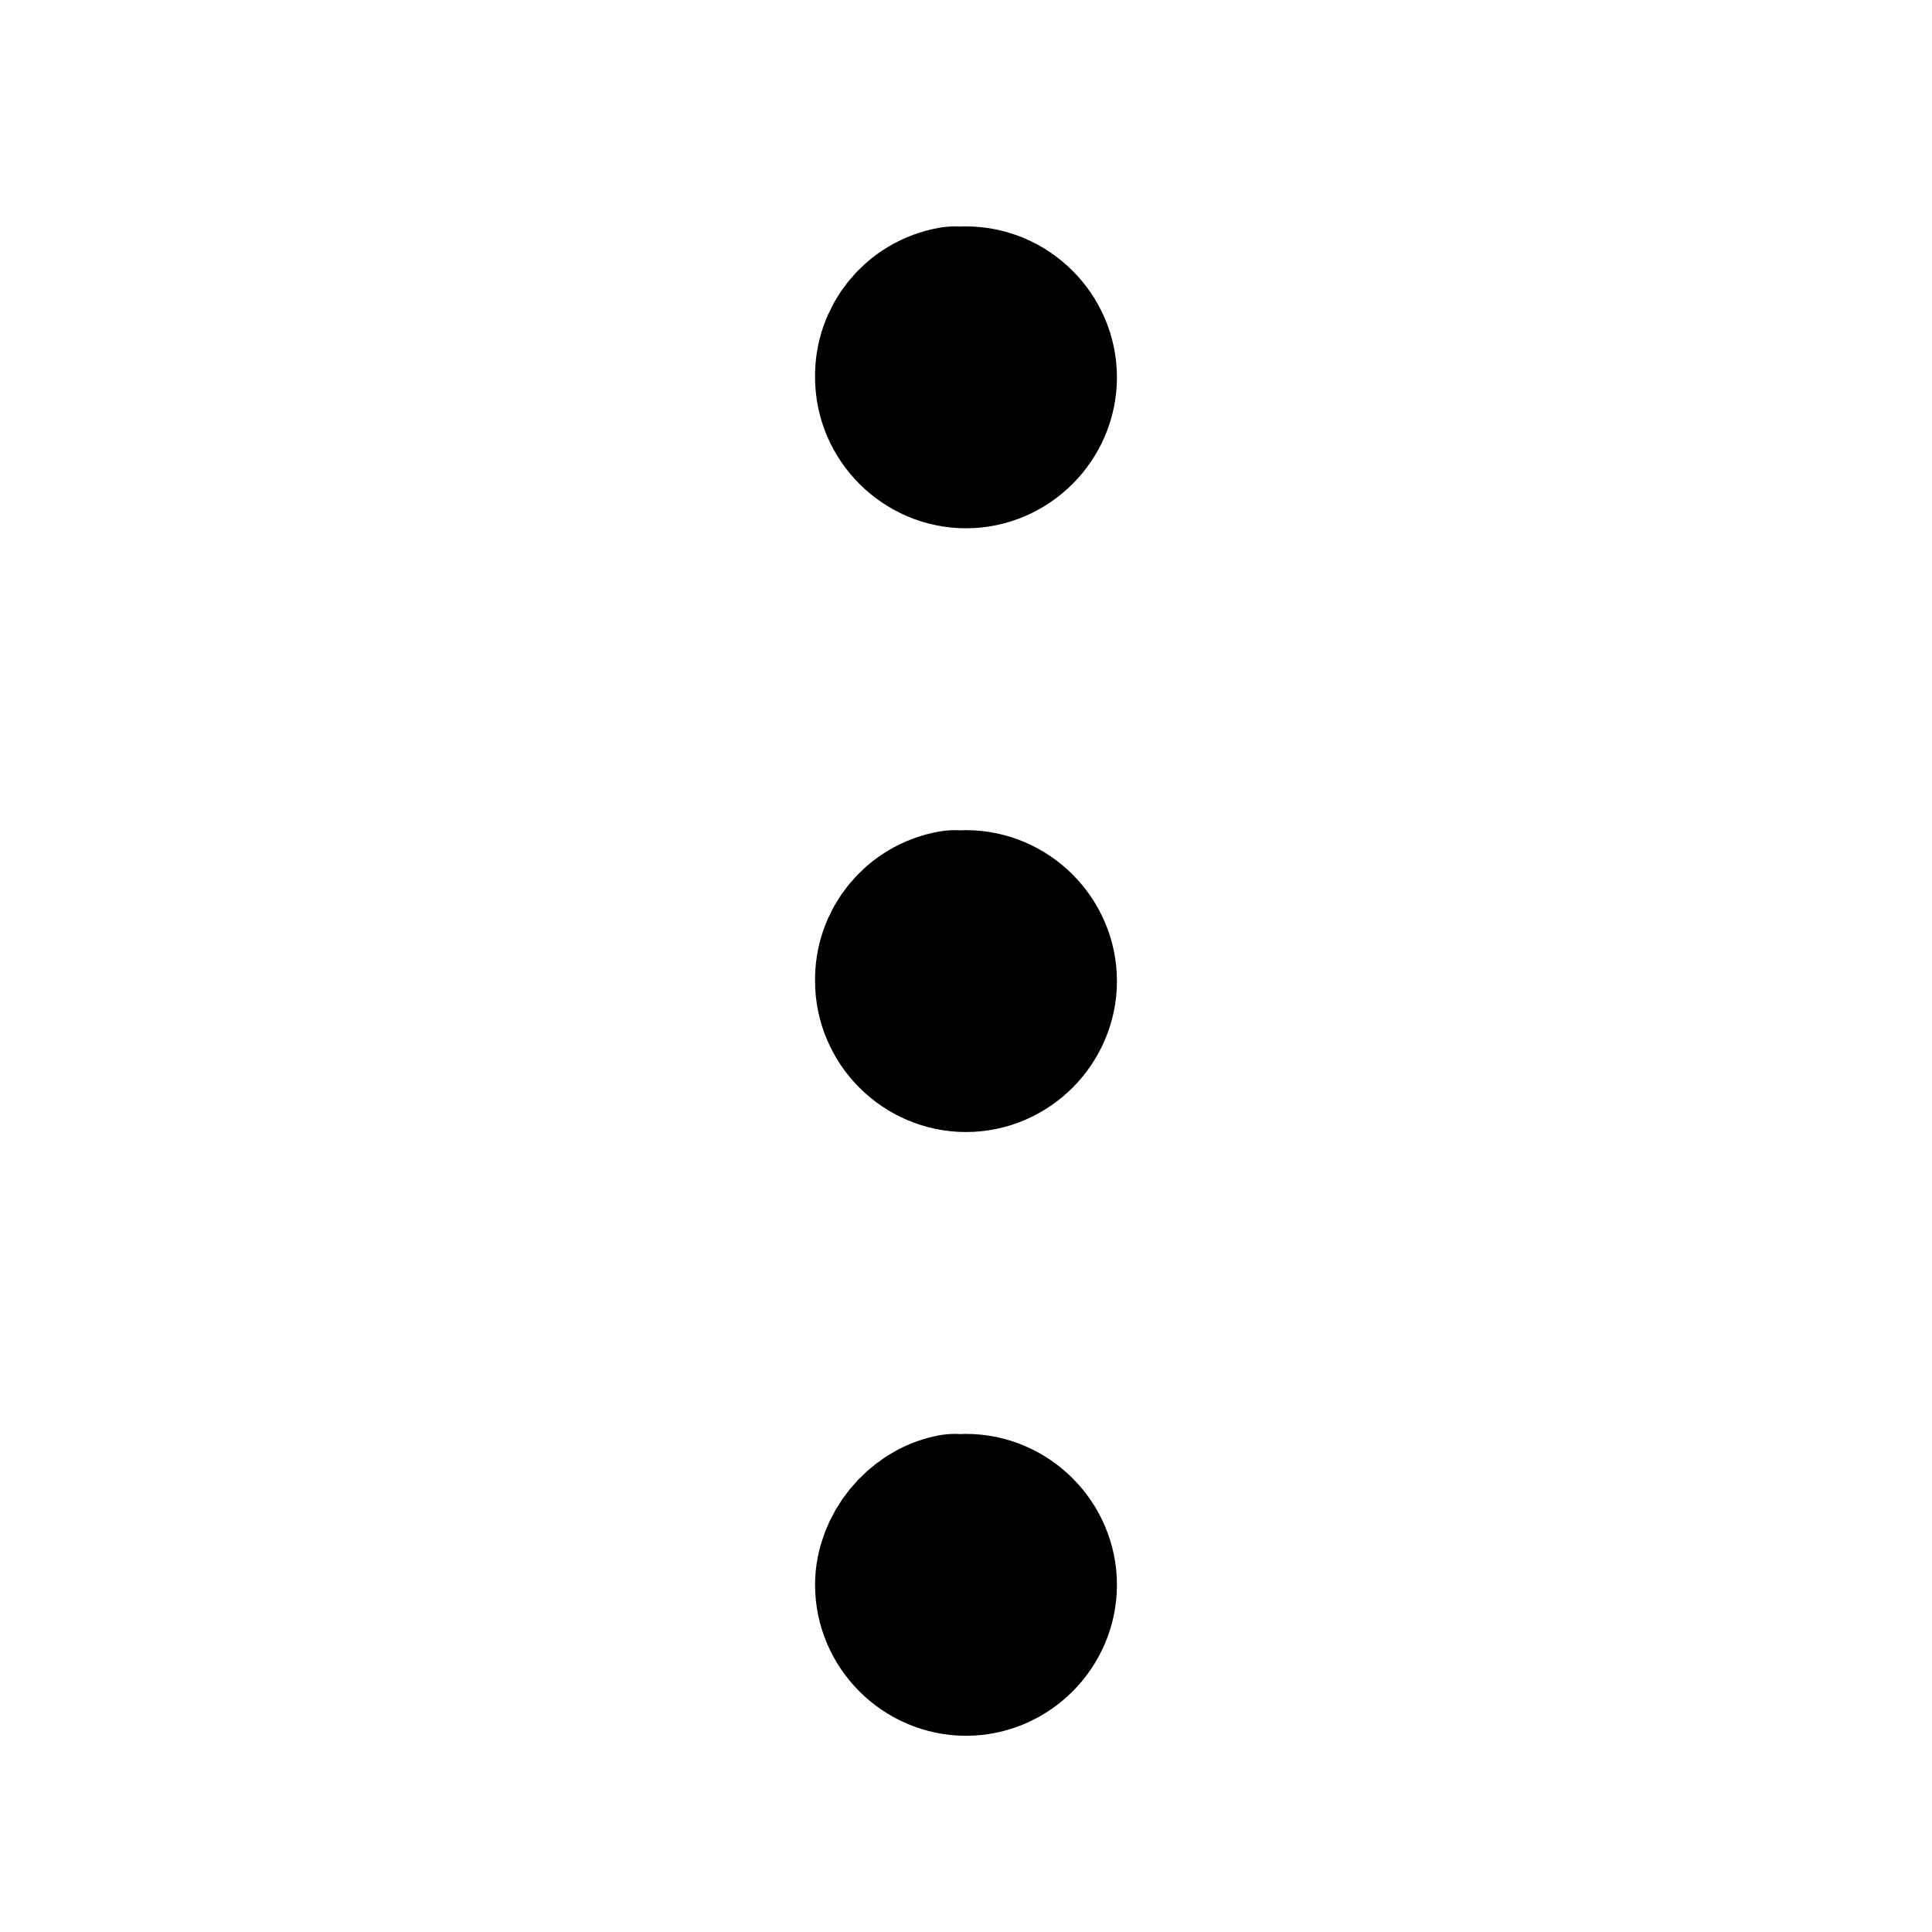
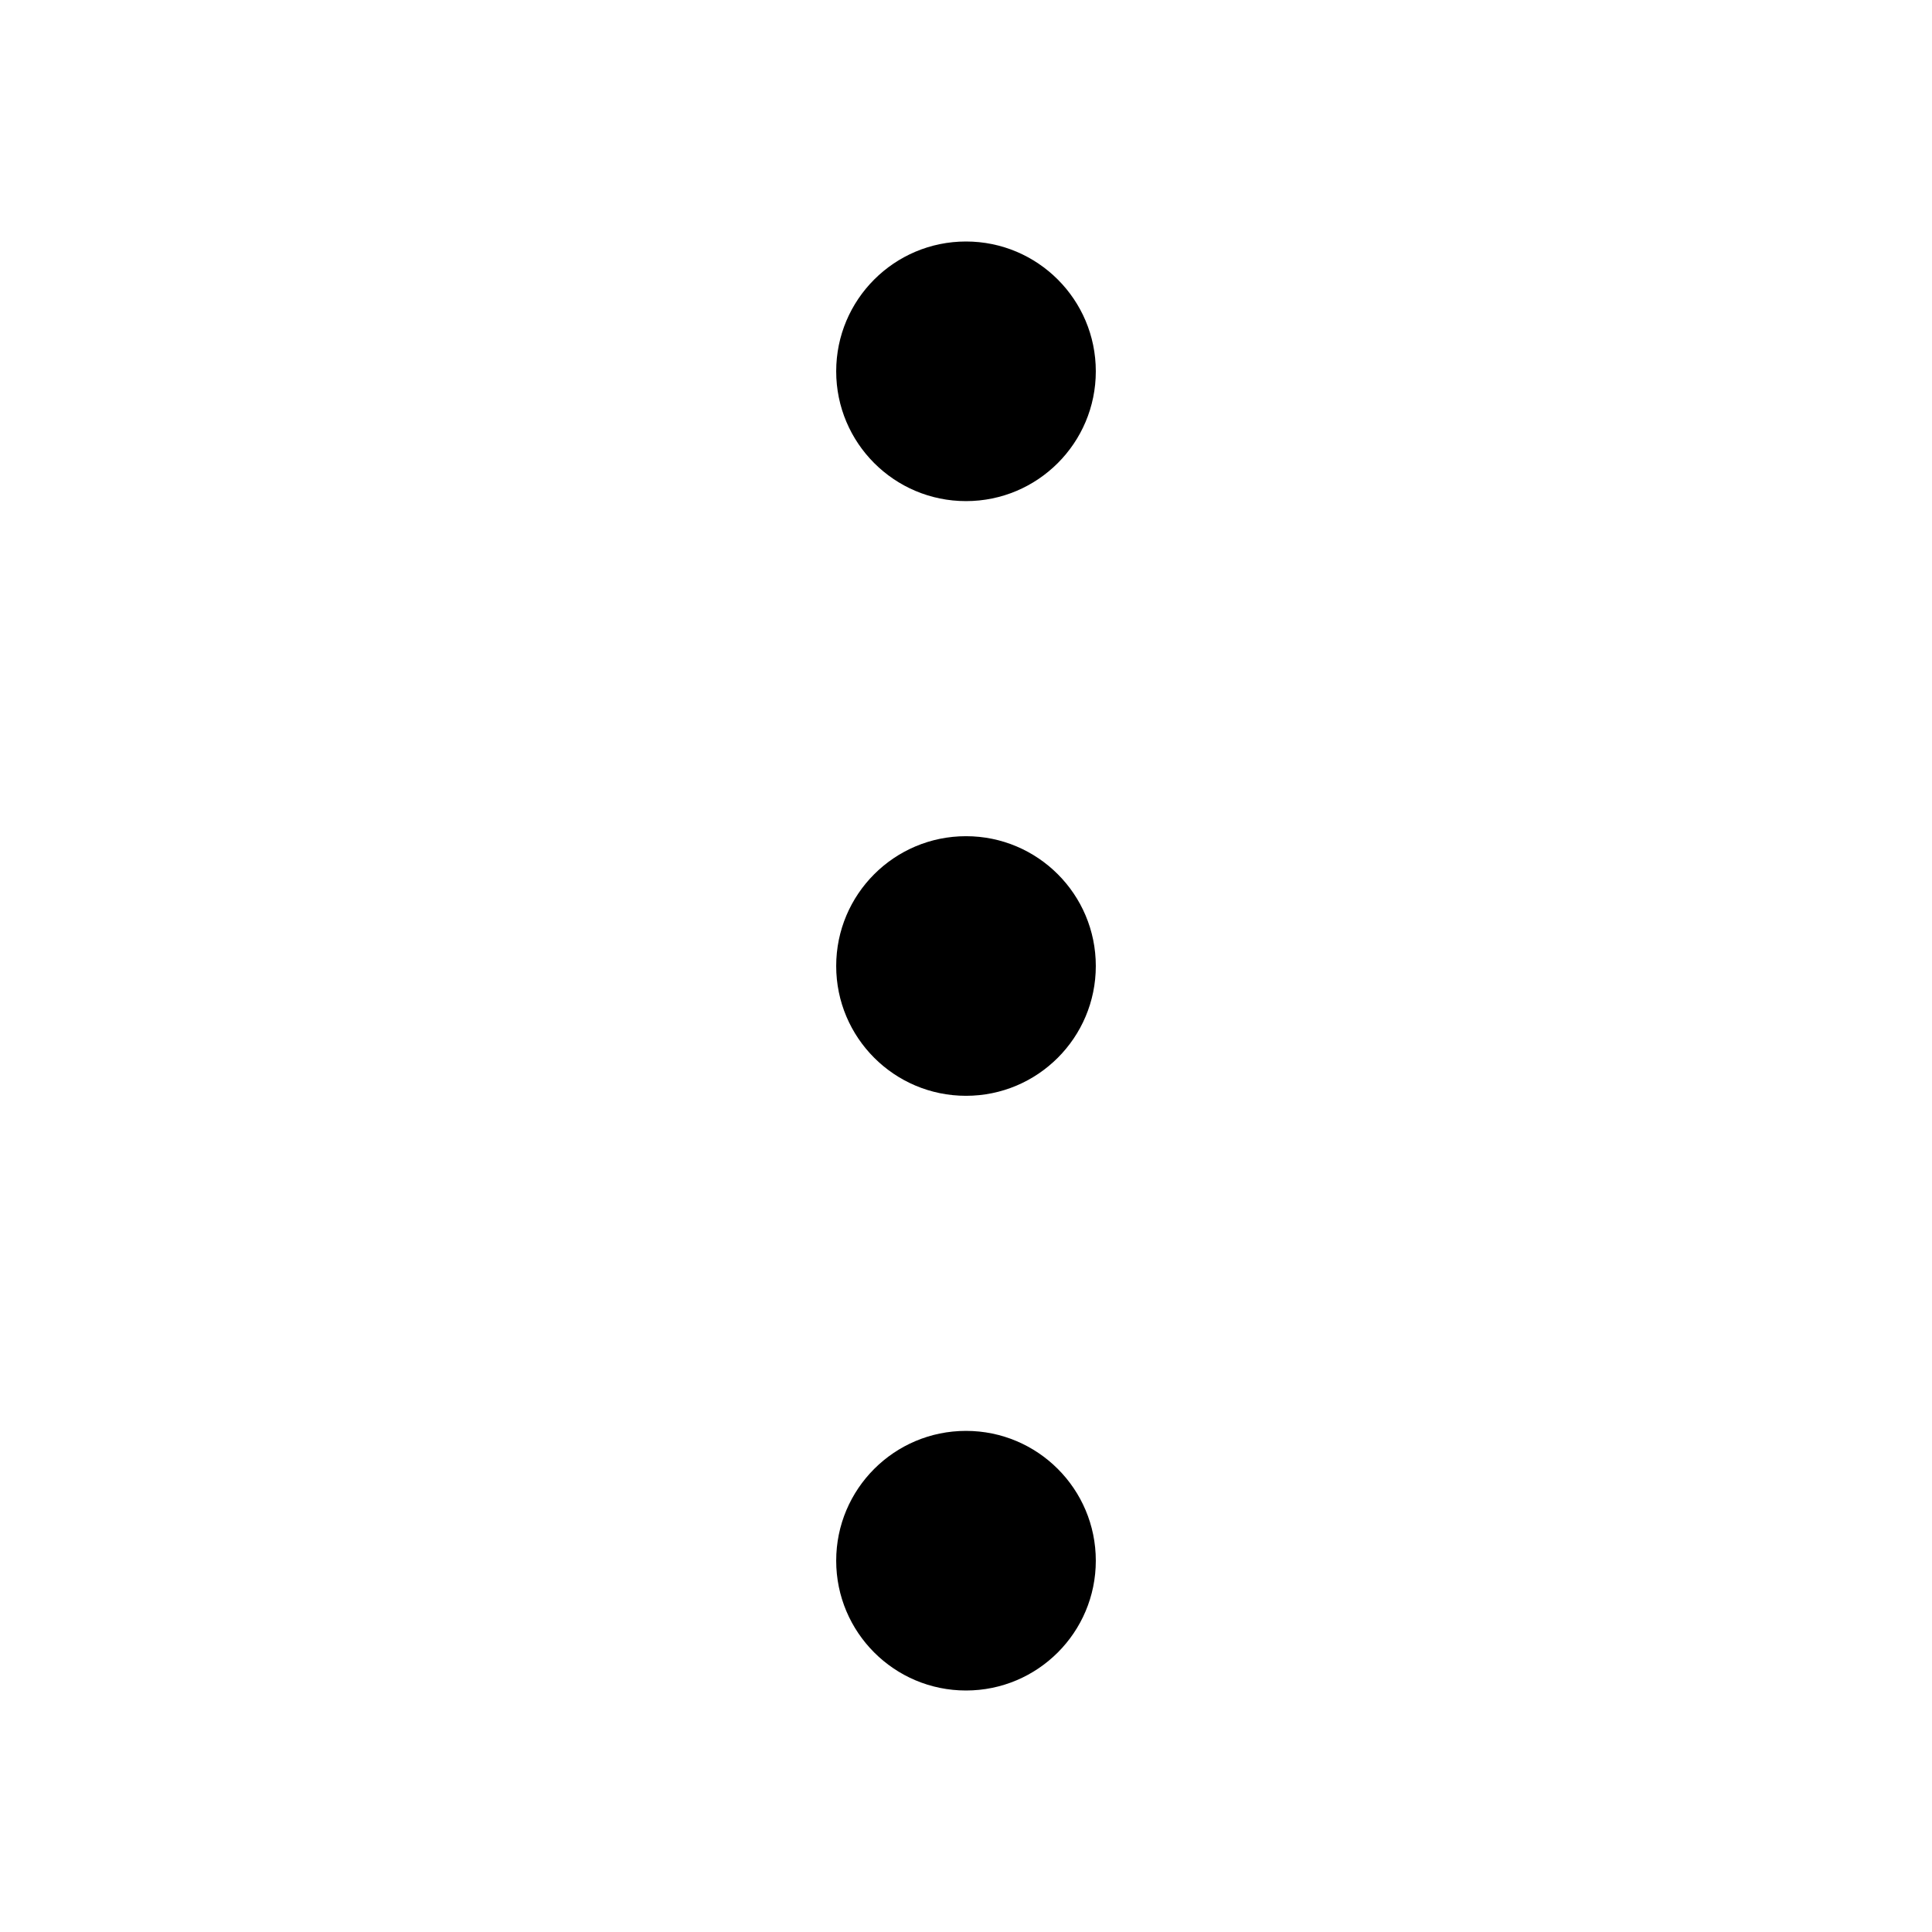
- <svg xmlns="http://www.w3.org/2000/svg" aria-hidden="true" viewBox="0 0 32 32">
-   <path fill="none" stroke="currentColor" stroke-linecap="round" stroke-linejoin="round" stroke-miterlimit="10" stroke-width="3" d="M15.818 25.25c-.454.09-.818.546-.818 1 0 .546.454 1 1 1s1-.454 1-1-.454-1-1-1v1m-.182-21a.989.989 0 00-.818 1c0 .545.454 1 1 1s1-.455 1-1c0-.545-.454-1-1-1v1m-.182 9a.989.989 0 00-.818 1c0 .546.454 1 1 1s1-.454 1-1-.454-1-1-1v1" />
+ <svg xmlns="http://www.w3.org/2000/svg" fill="none" aria-hidden="true" viewBox="0 0 32 32">
+   <path fill="currentColor" fill-rule="evenodd" d="M18.15 6.15a2.15 2.15 0 11-4.3 0 2.15 2.15 0 014.3 0zm0 9.85a2.15 2.15 0 11-4.3 0 2.15 2.15 0 014.3 0zM16 28a2.15 2.15 0 100-4.3 2.15 2.15 0 000 4.3z" clip-rule="evenodd" />
</svg>
